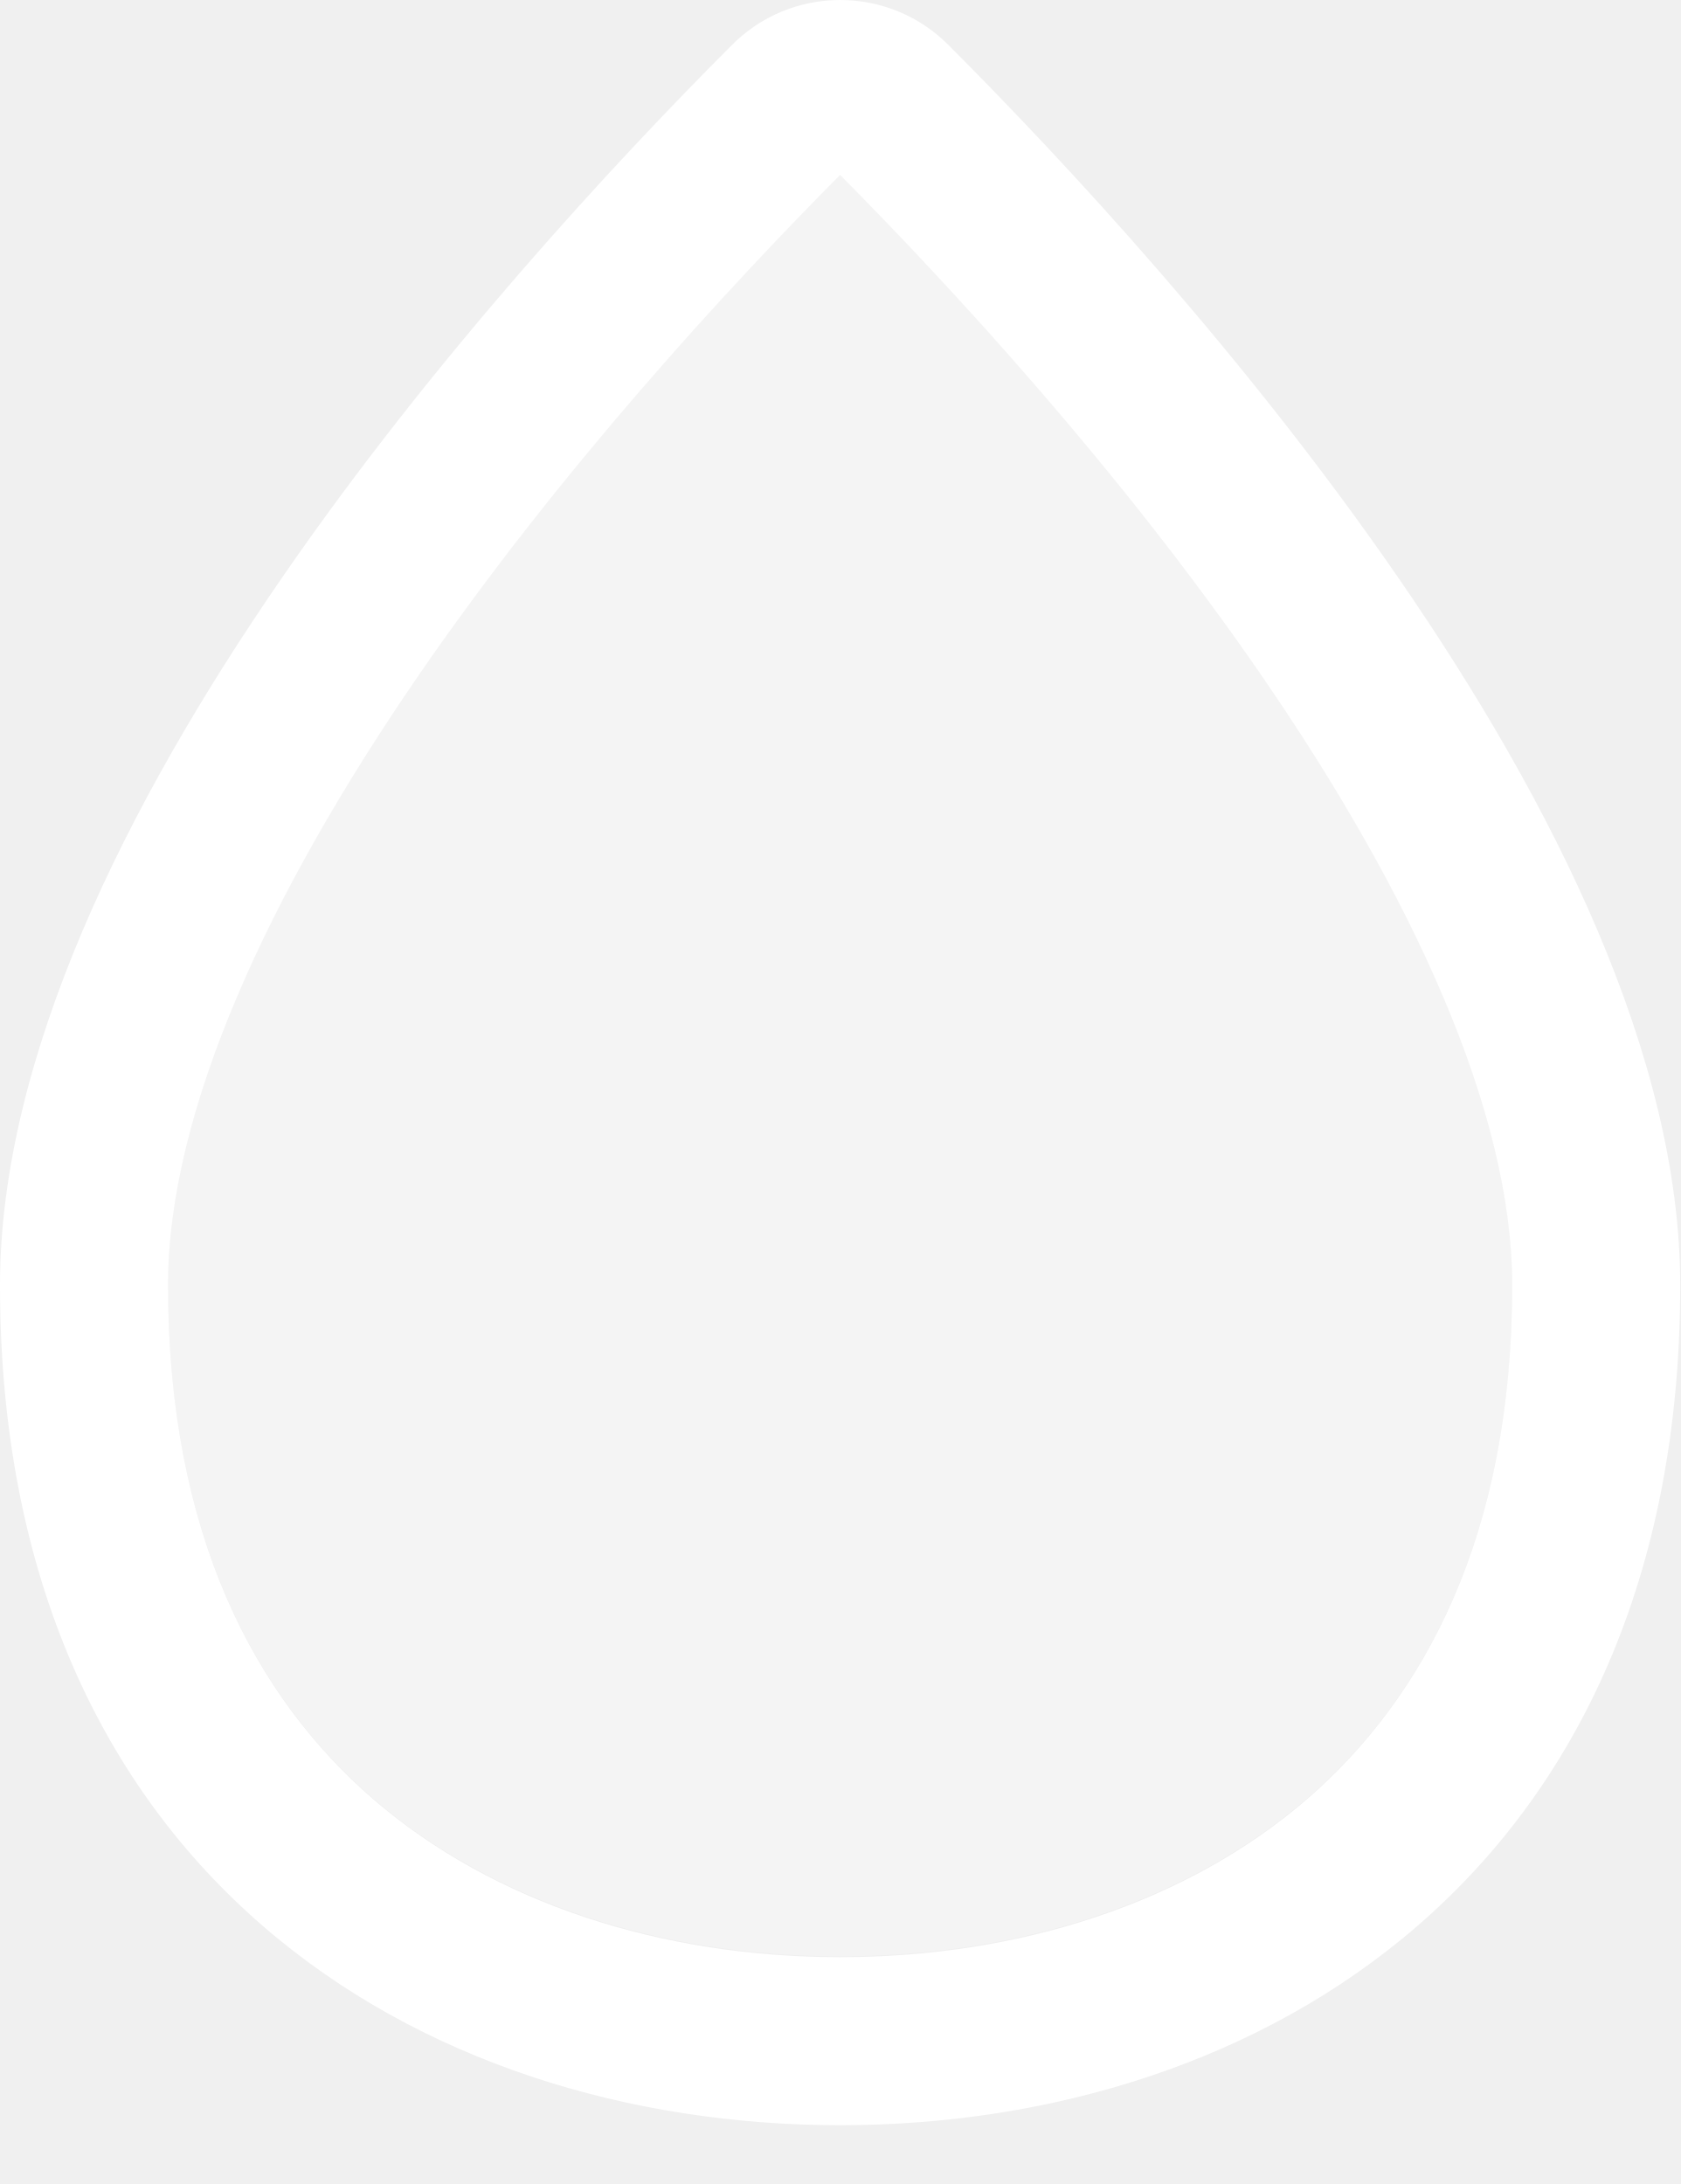
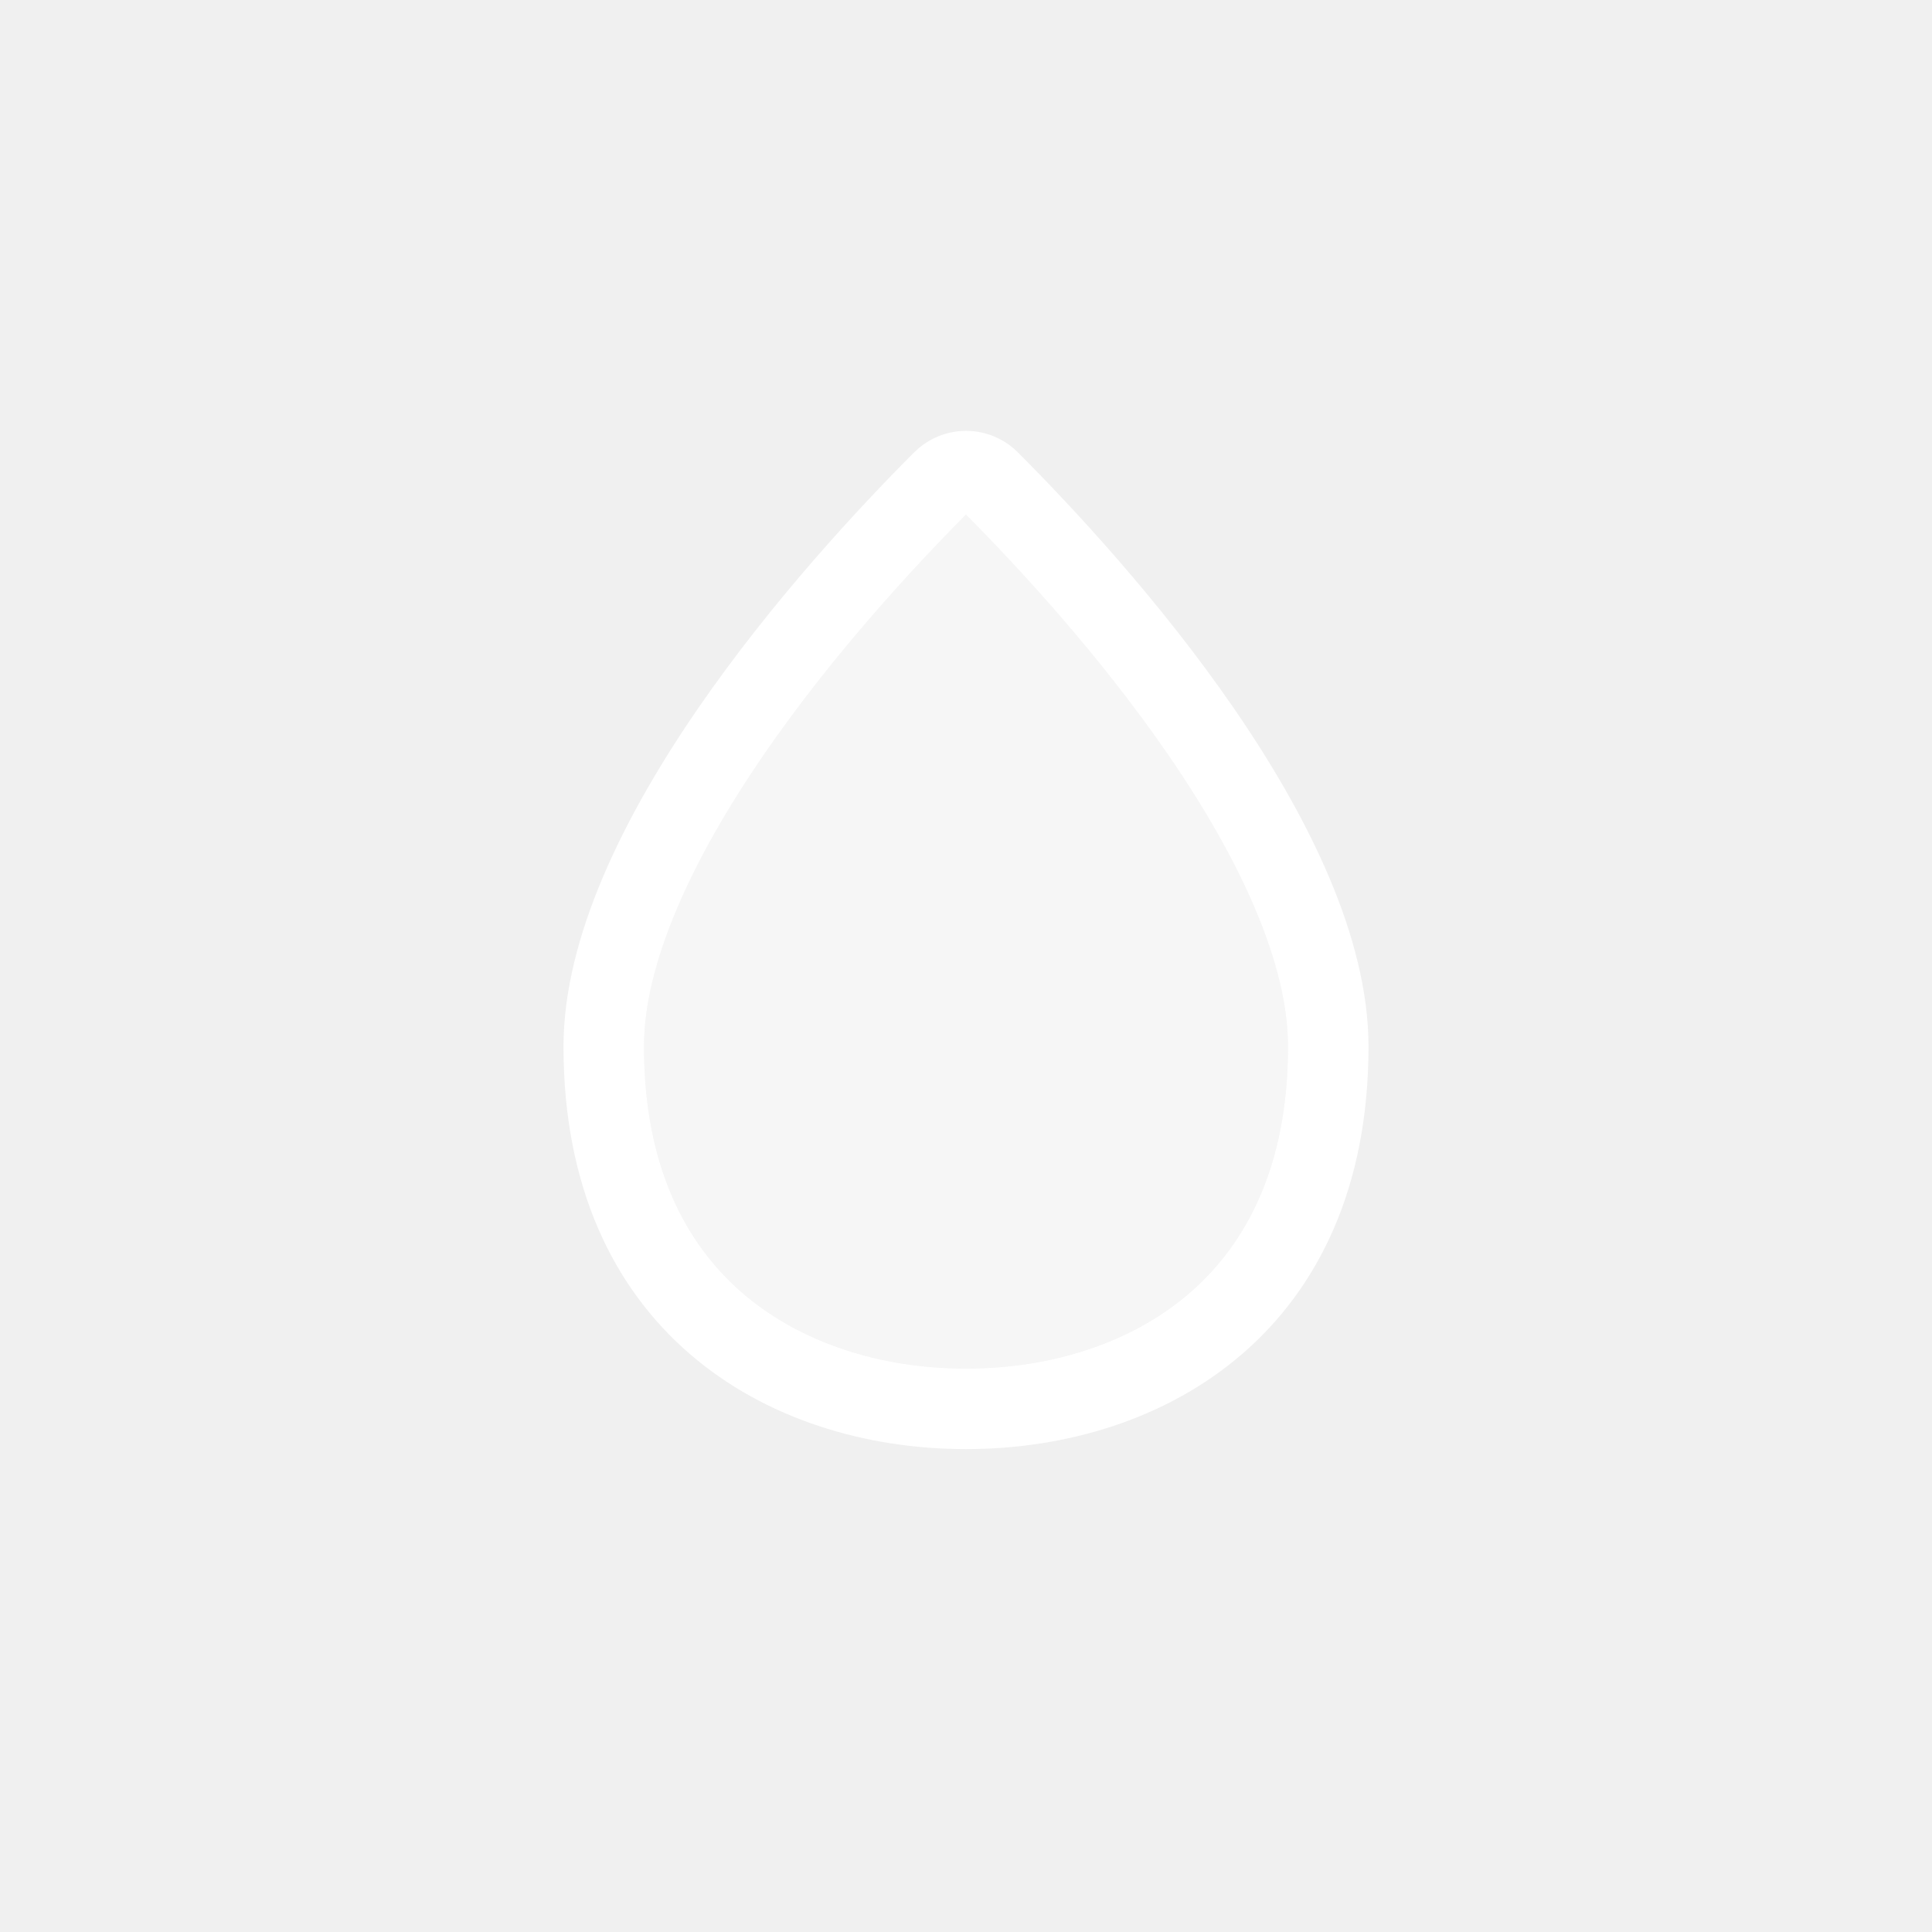
- <svg xmlns="http://www.w3.org/2000/svg" width="10" height="13" viewBox="0 0 10 13" fill="none">
-   <path data-svg-property="fill" fill-rule="evenodd" clip-rule="evenodd" d="M9 7.644C9 9.134 8.479 10.097 7.783 10.701C7.063 11.324 6.062 11.644 5 11.644C3.938 11.644 2.937 11.324 2.217 10.701C1.521 10.097 1 9.135 1 7.644C1 6.608 1.597 5.316 2.493 4.014C3.338 2.786 4.343 1.697 5 1.034C5.658 1.697 6.662 2.786 7.507 4.014C8.403 5.316 9 6.608 9 7.644Z" fill="white" style="opacity:0.3" />
-   <path data-svg-property="fill" d="M4.353 0.271C4.438 0.185 4.538 0.117 4.65 0.07C4.761 0.024 4.88 0 5 0C5.121 0 5.24 0.024 5.351 0.07C5.463 0.117 5.563 0.185 5.648 0.271C7 1.626 10 4.938 10 7.65C10 11.15 7.5 12.65 5 12.65C2.5 12.65 0 11.15 0 7.65C0 4.939 3 1.627 4.352 0.272M4.999 1.042C4.341 1.705 3.336 2.792 2.492 4.019C1.597 5.321 1 6.613 1 7.65C1 9.14 1.522 10.103 2.218 10.707C2.938 11.33 3.938 11.65 5 11.65C6.062 11.65 7.063 11.33 7.782 10.707C8.478 10.102 9 9.14 9 7.649C9 6.613 8.403 5.321 7.507 4.019C6.663 2.792 5.657 1.704 5 1.041" fill="white" />
+ <svg width="24" height="24" fill="none" viewBox="0 0 24 24" data-fpl-icon-size="24">
+   <path data-svg-property="fill-ramp-400" fill="#fff6" d="M16.994 12.8q.006.1.006.2c0 3.5-2.5 5-5 5s-5-1.5-5-5v-.001c0 3.5 2.5 5 5 5s5-1.5 5-5q0-.1-.006-.2M12 6.39c.658.664 1.663 1.752 2.507 2.978C15.403 10.671 16 11.963 16 13c0 1.49-.522 2.453-1.218 3.057-.72.623-1.72.943-2.782.943s-2.063-.32-2.782-.943C8.522 15.452 8 14.489 8 12.999c0-1.036.597-2.328 1.493-3.63.844-1.227 1.85-2.315 2.507-2.978" />
+   <path data-svg-property="fill" fill="white" d="M11.353 5.623a.91.91 0 0 1 1.295 0C14 6.978 17 10.29 17 13.001c0 3.5-2.5 5-5 5s-5-1.5-5-5c0-2.711 3-6.023 4.352-7.378m.647.77c-.658.663-1.663 1.75-2.507 2.977C8.597 10.673 8 11.965 8 13c0 1.491.522 2.454 1.218 3.058.72.623 1.72.943 2.782.943s2.063-.32 2.782-.943C15.478 15.454 16 14.49 16 13c0-1.036-.597-2.328-1.493-3.63-.844-1.227-1.85-2.315-2.507-2.978" />
</svg>
